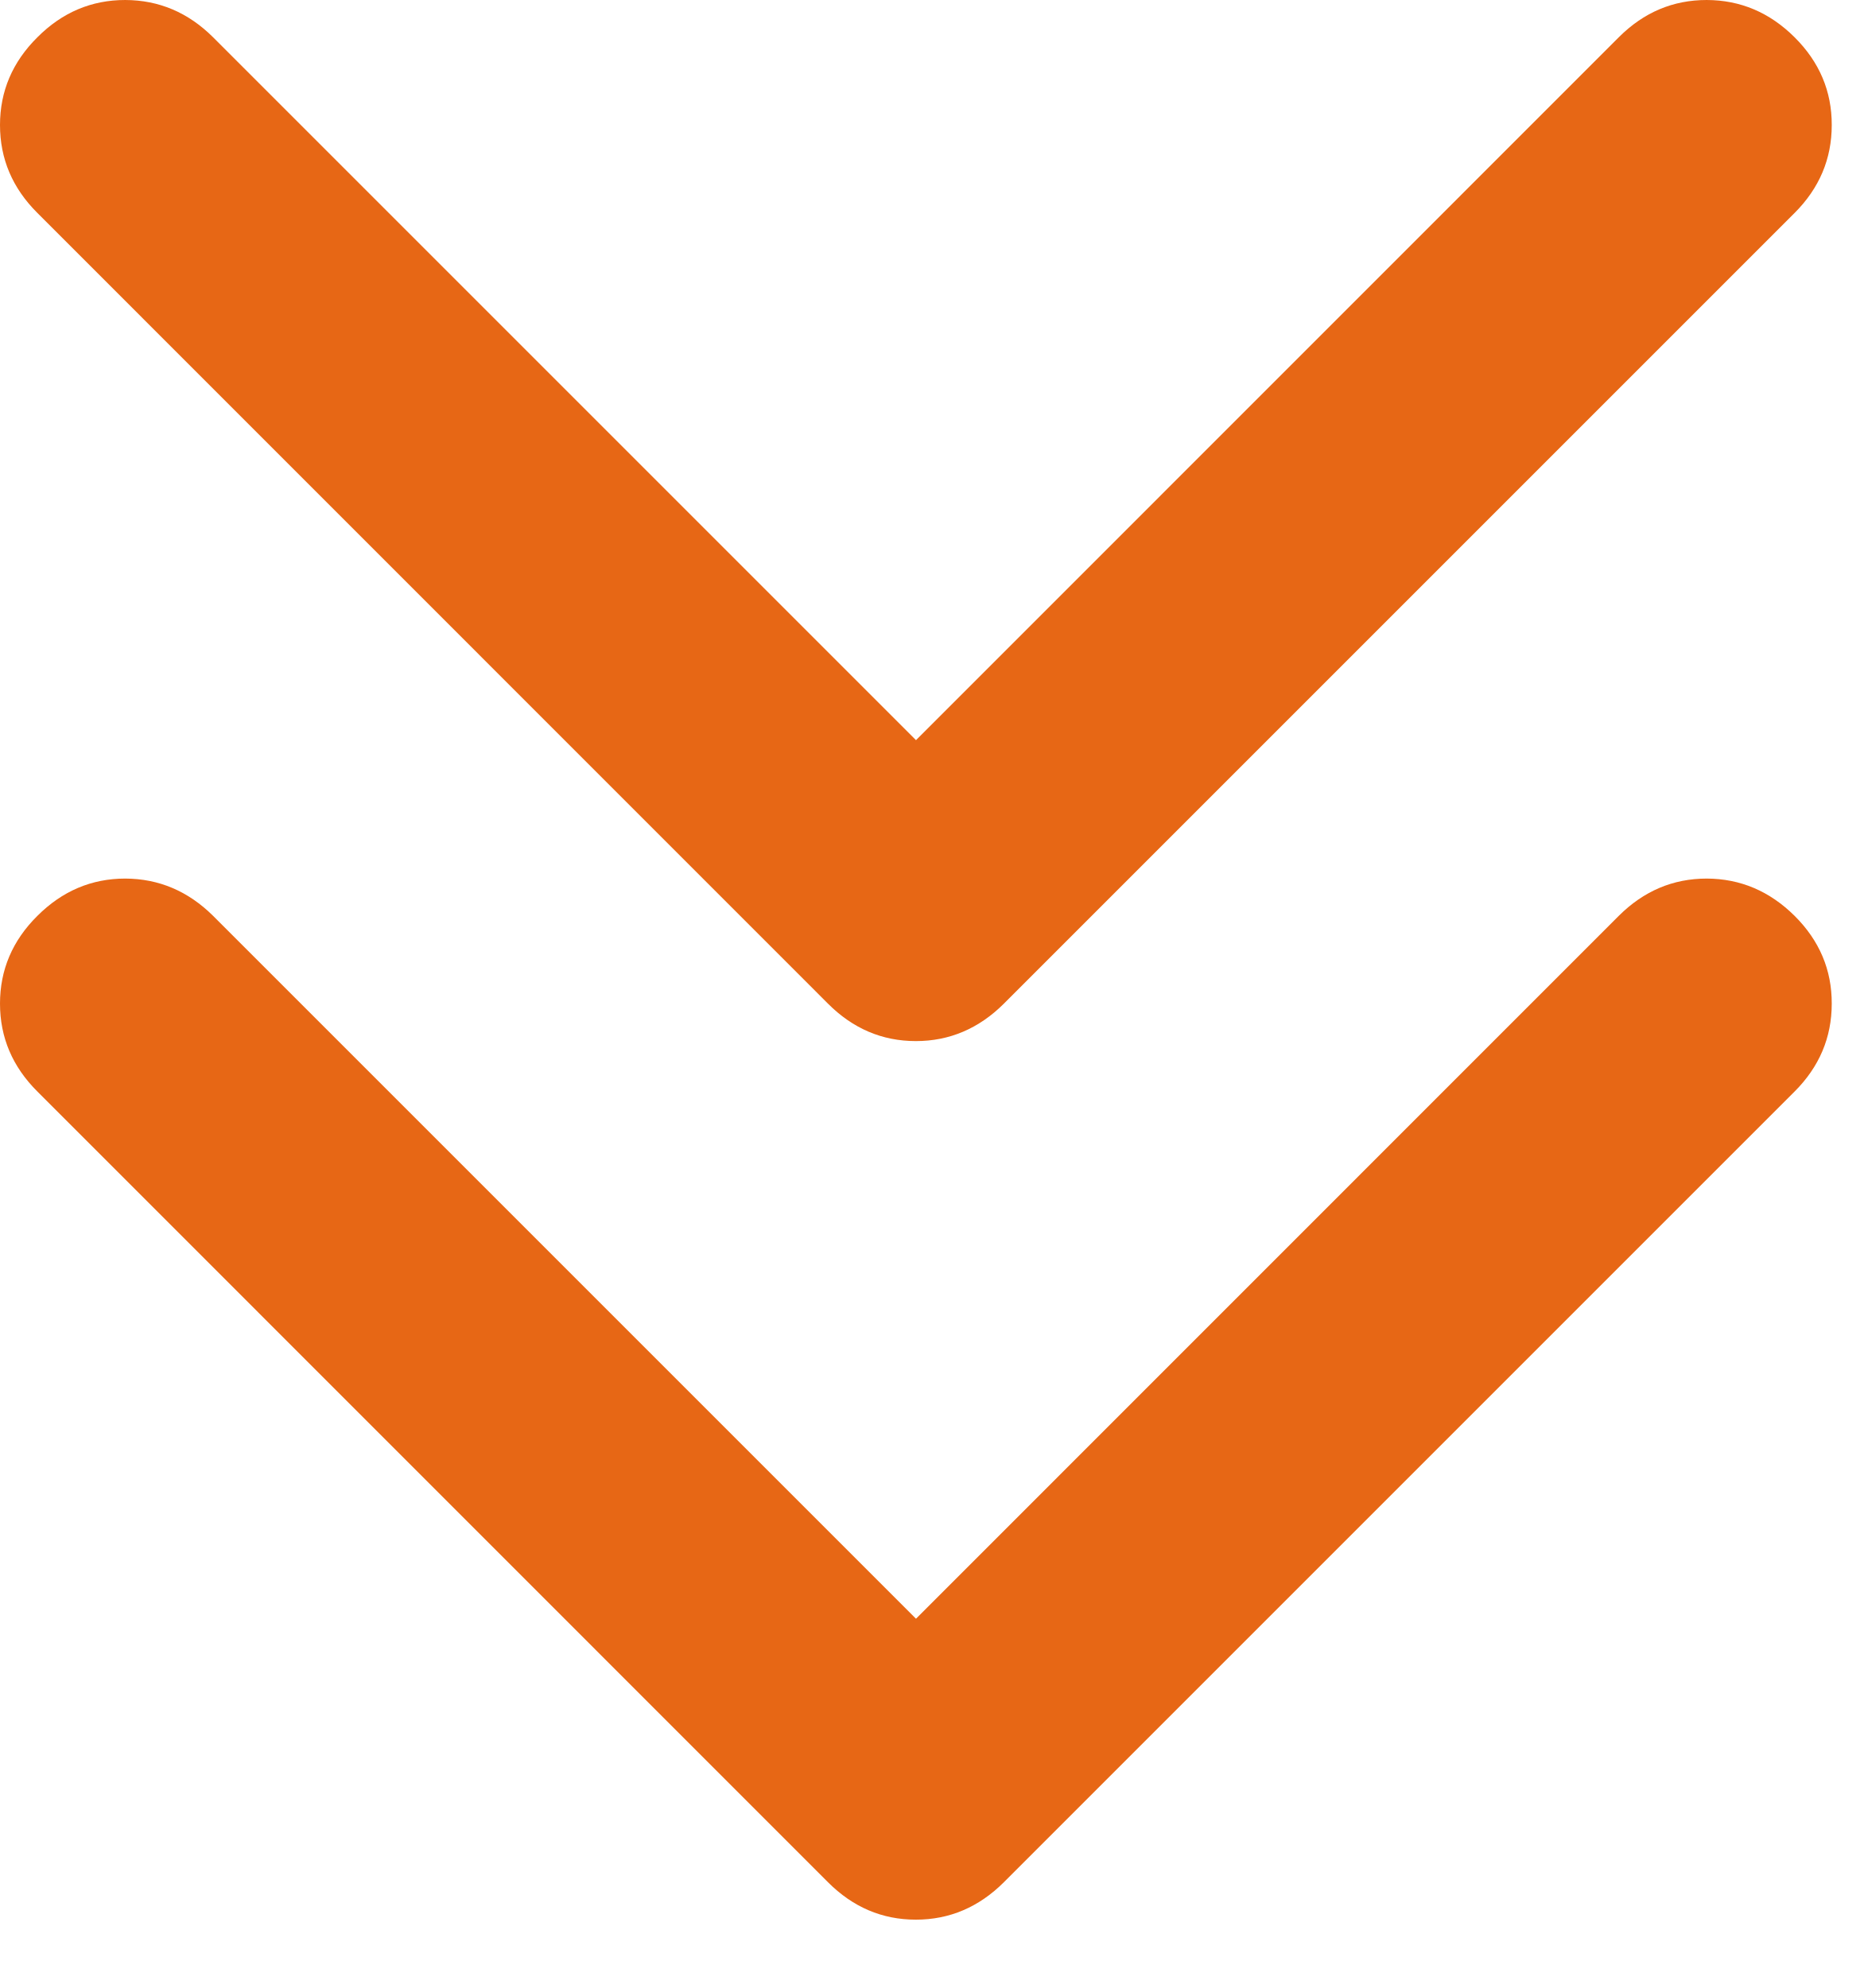
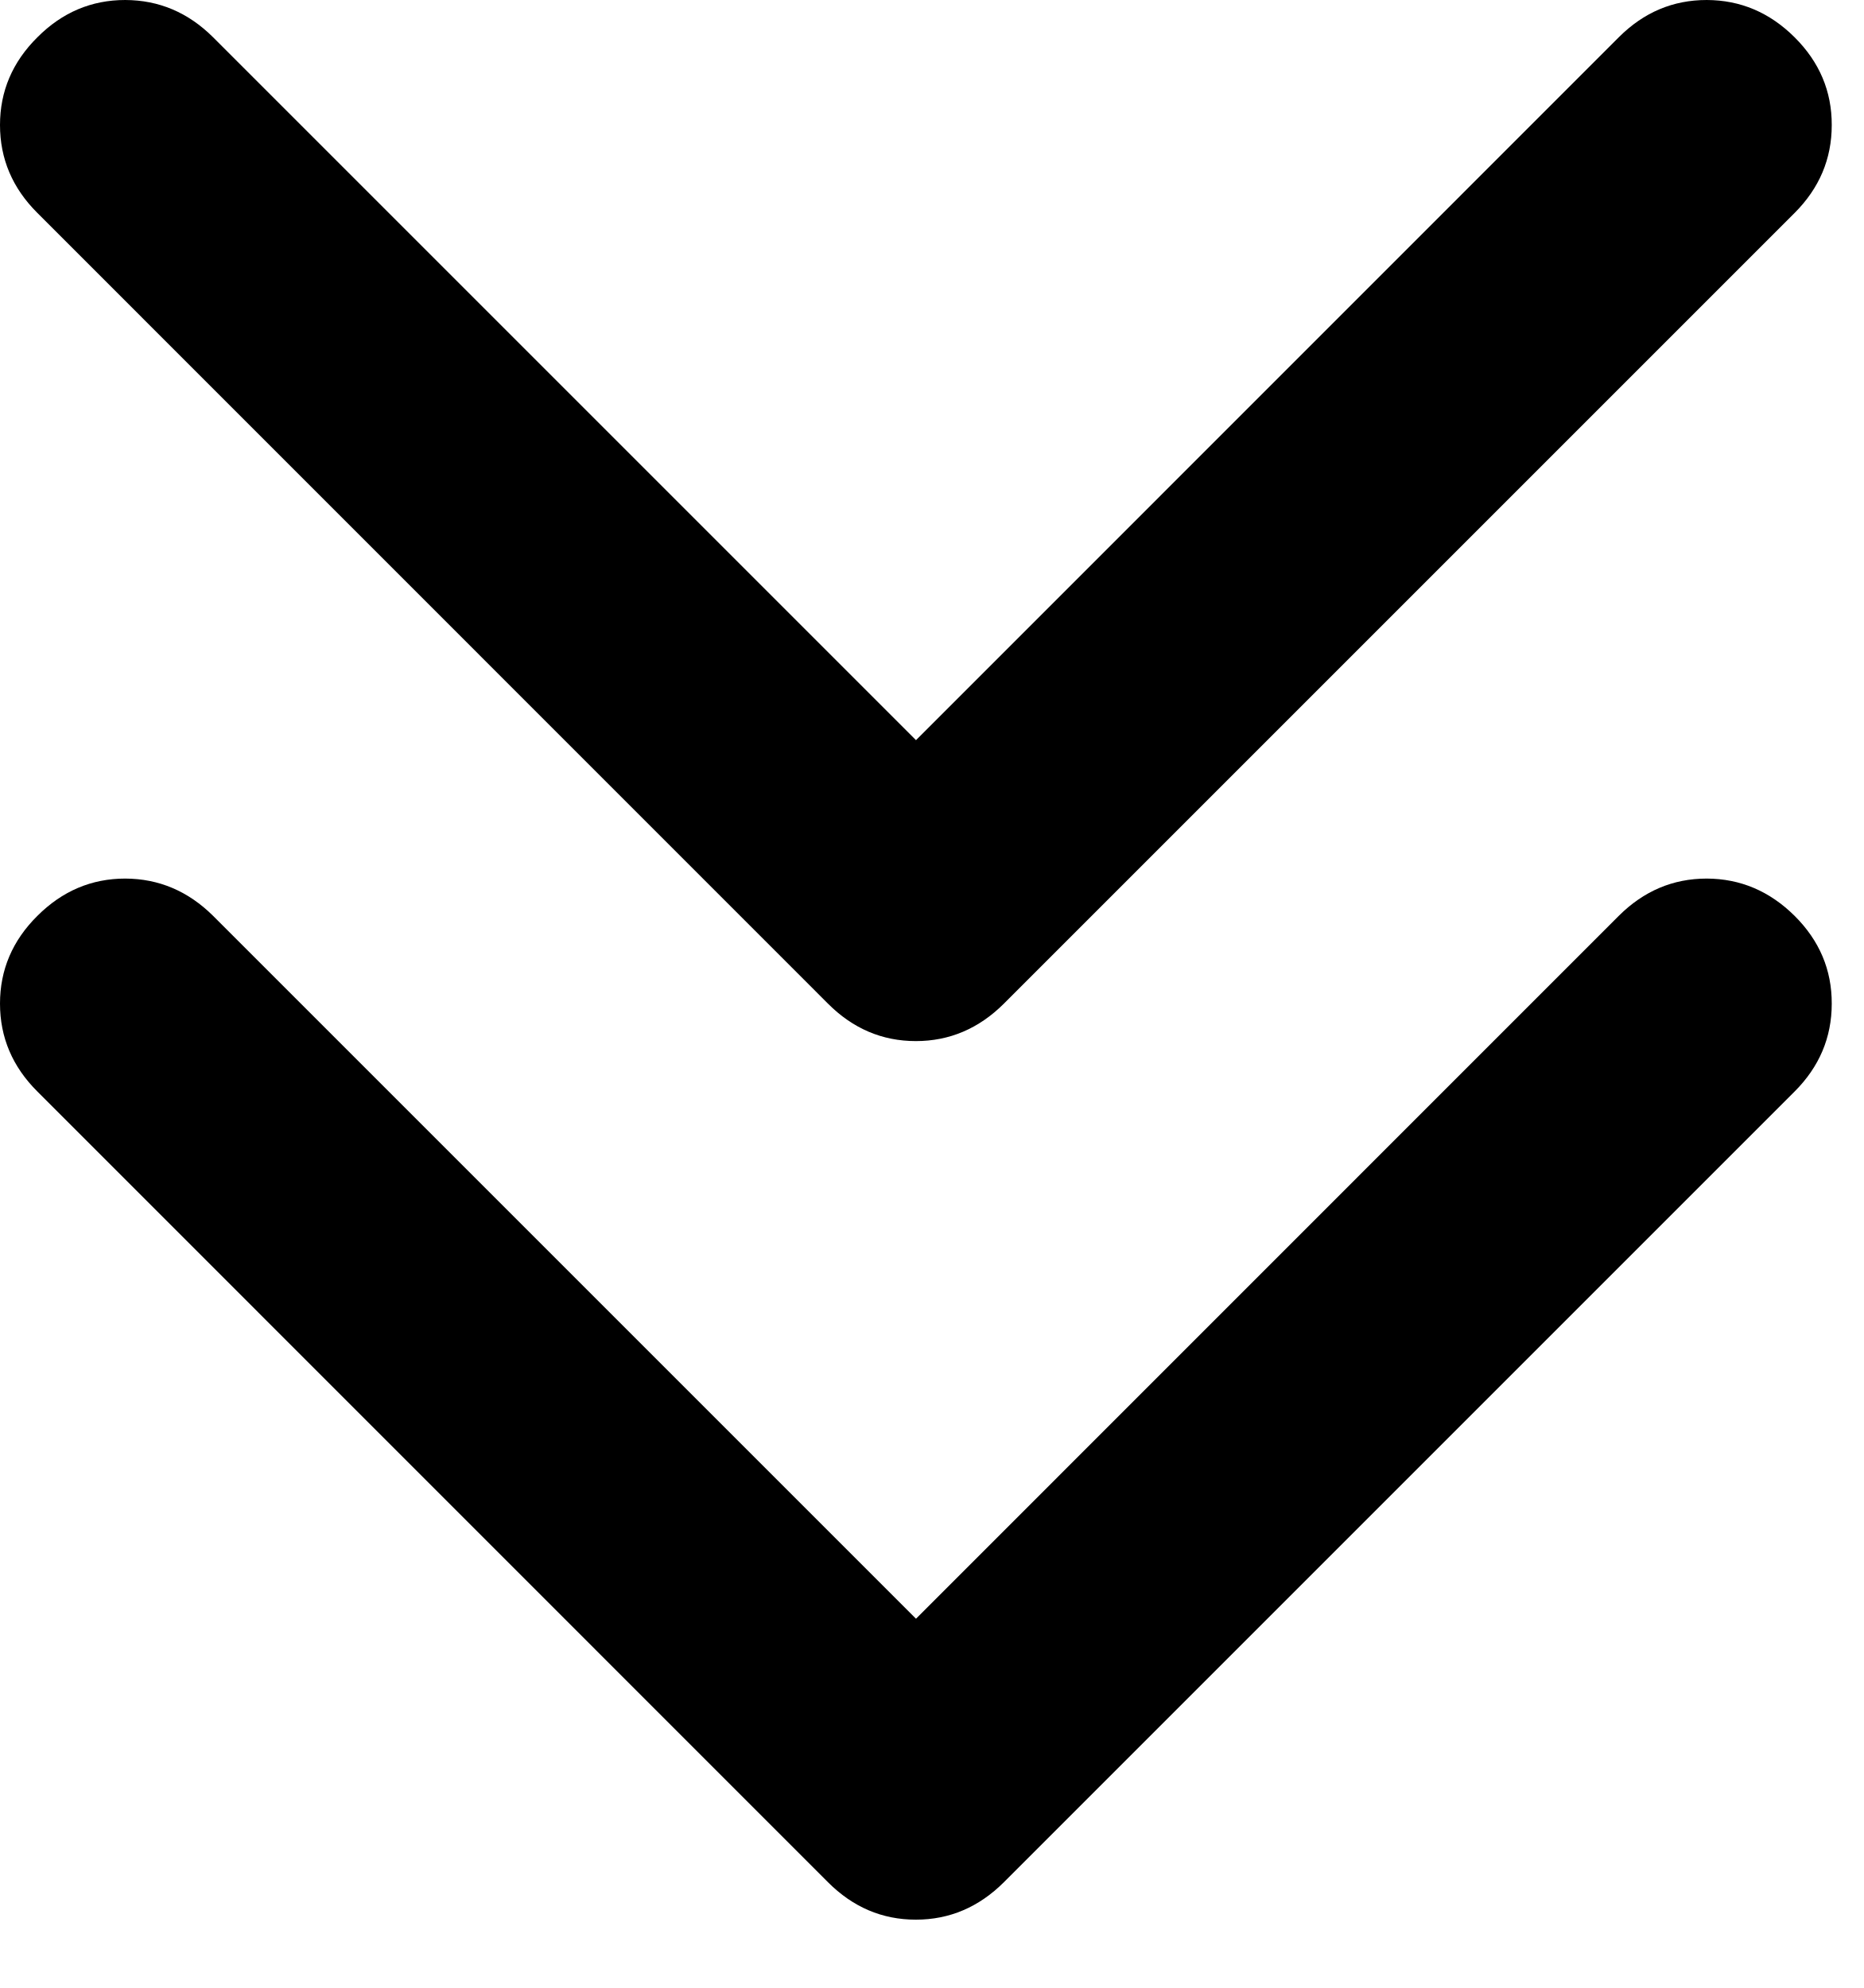
- <svg xmlns="http://www.w3.org/2000/svg" width="15" height="16" viewBox="0 0 15 16" fill="none">
-   <path d="M0.301 0.3C0.501 0.099 0.737 -0 1.008 2.94326e-05C1.279 0.001 1.514 0.1 1.715 0.3L7.372 5.957L13.028 0.3C13.229 0.099 13.464 -0 13.736 2.91797e-05C14.007 0.001 14.242 0.1 14.443 0.3C14.643 0.499 14.743 0.735 14.742 1.007C14.742 1.279 14.642 1.515 14.443 1.714L8.079 8.078C7.878 8.278 7.642 8.379 7.371 8.379C7.099 8.379 6.864 8.278 6.664 8.078L0.301 1.714C0.1 1.514 4.20339e-06 1.278 4.20339e-06 1.006C4.20339e-06 0.735 0.1 0.499 0.301 0.3ZM0.301 7.371C0.501 7.171 0.737 7.071 1.008 7.071C1.279 7.072 1.514 7.172 1.715 7.371L7.372 13.028L13.028 7.371C13.229 7.171 13.464 7.071 13.736 7.071C14.007 7.072 14.242 7.172 14.443 7.371C14.643 7.57 14.743 7.806 14.742 8.078C14.742 8.35 14.642 8.586 14.443 8.785L8.079 15.149C7.878 15.349 7.642 15.45 7.371 15.45C7.099 15.45 6.864 15.349 6.664 15.149L0.301 8.785C0.1 8.585 3.52904e-06 8.349 3.52904e-06 8.077C3.52904e-06 7.806 0.1 7.57 0.301 7.371Z" fill="#E76715" />
+ <svg xmlns="http://www.w3.org/2000/svg" width="15" height="16" viewBox="0 0 15 16">
+   <path d="M0.301 0.3C0.501 0.099 0.737 -0 1.008 2.94326e-05C1.279 0.001 1.514 0.1 1.715 0.3L7.372 5.957L13.028 0.3C13.229 0.099 13.464 -0 13.736 2.91797e-05C14.007 0.001 14.242 0.1 14.443 0.3C14.643 0.499 14.743 0.735 14.742 1.007C14.742 1.279 14.642 1.515 14.443 1.714L8.079 8.078C7.878 8.278 7.642 8.379 7.371 8.379C7.099 8.379 6.864 8.278 6.664 8.078L0.301 1.714C0.1 1.514 4.20339e-06 1.278 4.20339e-06 1.006C4.20339e-06 0.735 0.1 0.499 0.301 0.3ZM0.301 7.371C0.501 7.171 0.737 7.071 1.008 7.071C1.279 7.072 1.514 7.172 1.715 7.371L7.372 13.028L13.028 7.371C13.229 7.171 13.464 7.071 13.736 7.071C14.007 7.072 14.242 7.172 14.443 7.371C14.643 7.57 14.743 7.806 14.742 8.078C14.742 8.35 14.642 8.586 14.443 8.785L8.079 15.149C7.878 15.349 7.642 15.45 7.371 15.45C7.099 15.45 6.864 15.349 6.664 15.149L0.301 8.785C0.1 8.585 3.52904e-06 8.349 3.52904e-06 8.077C3.52904e-06 7.806 0.1 7.57 0.301 7.371Z" />
</svg>
